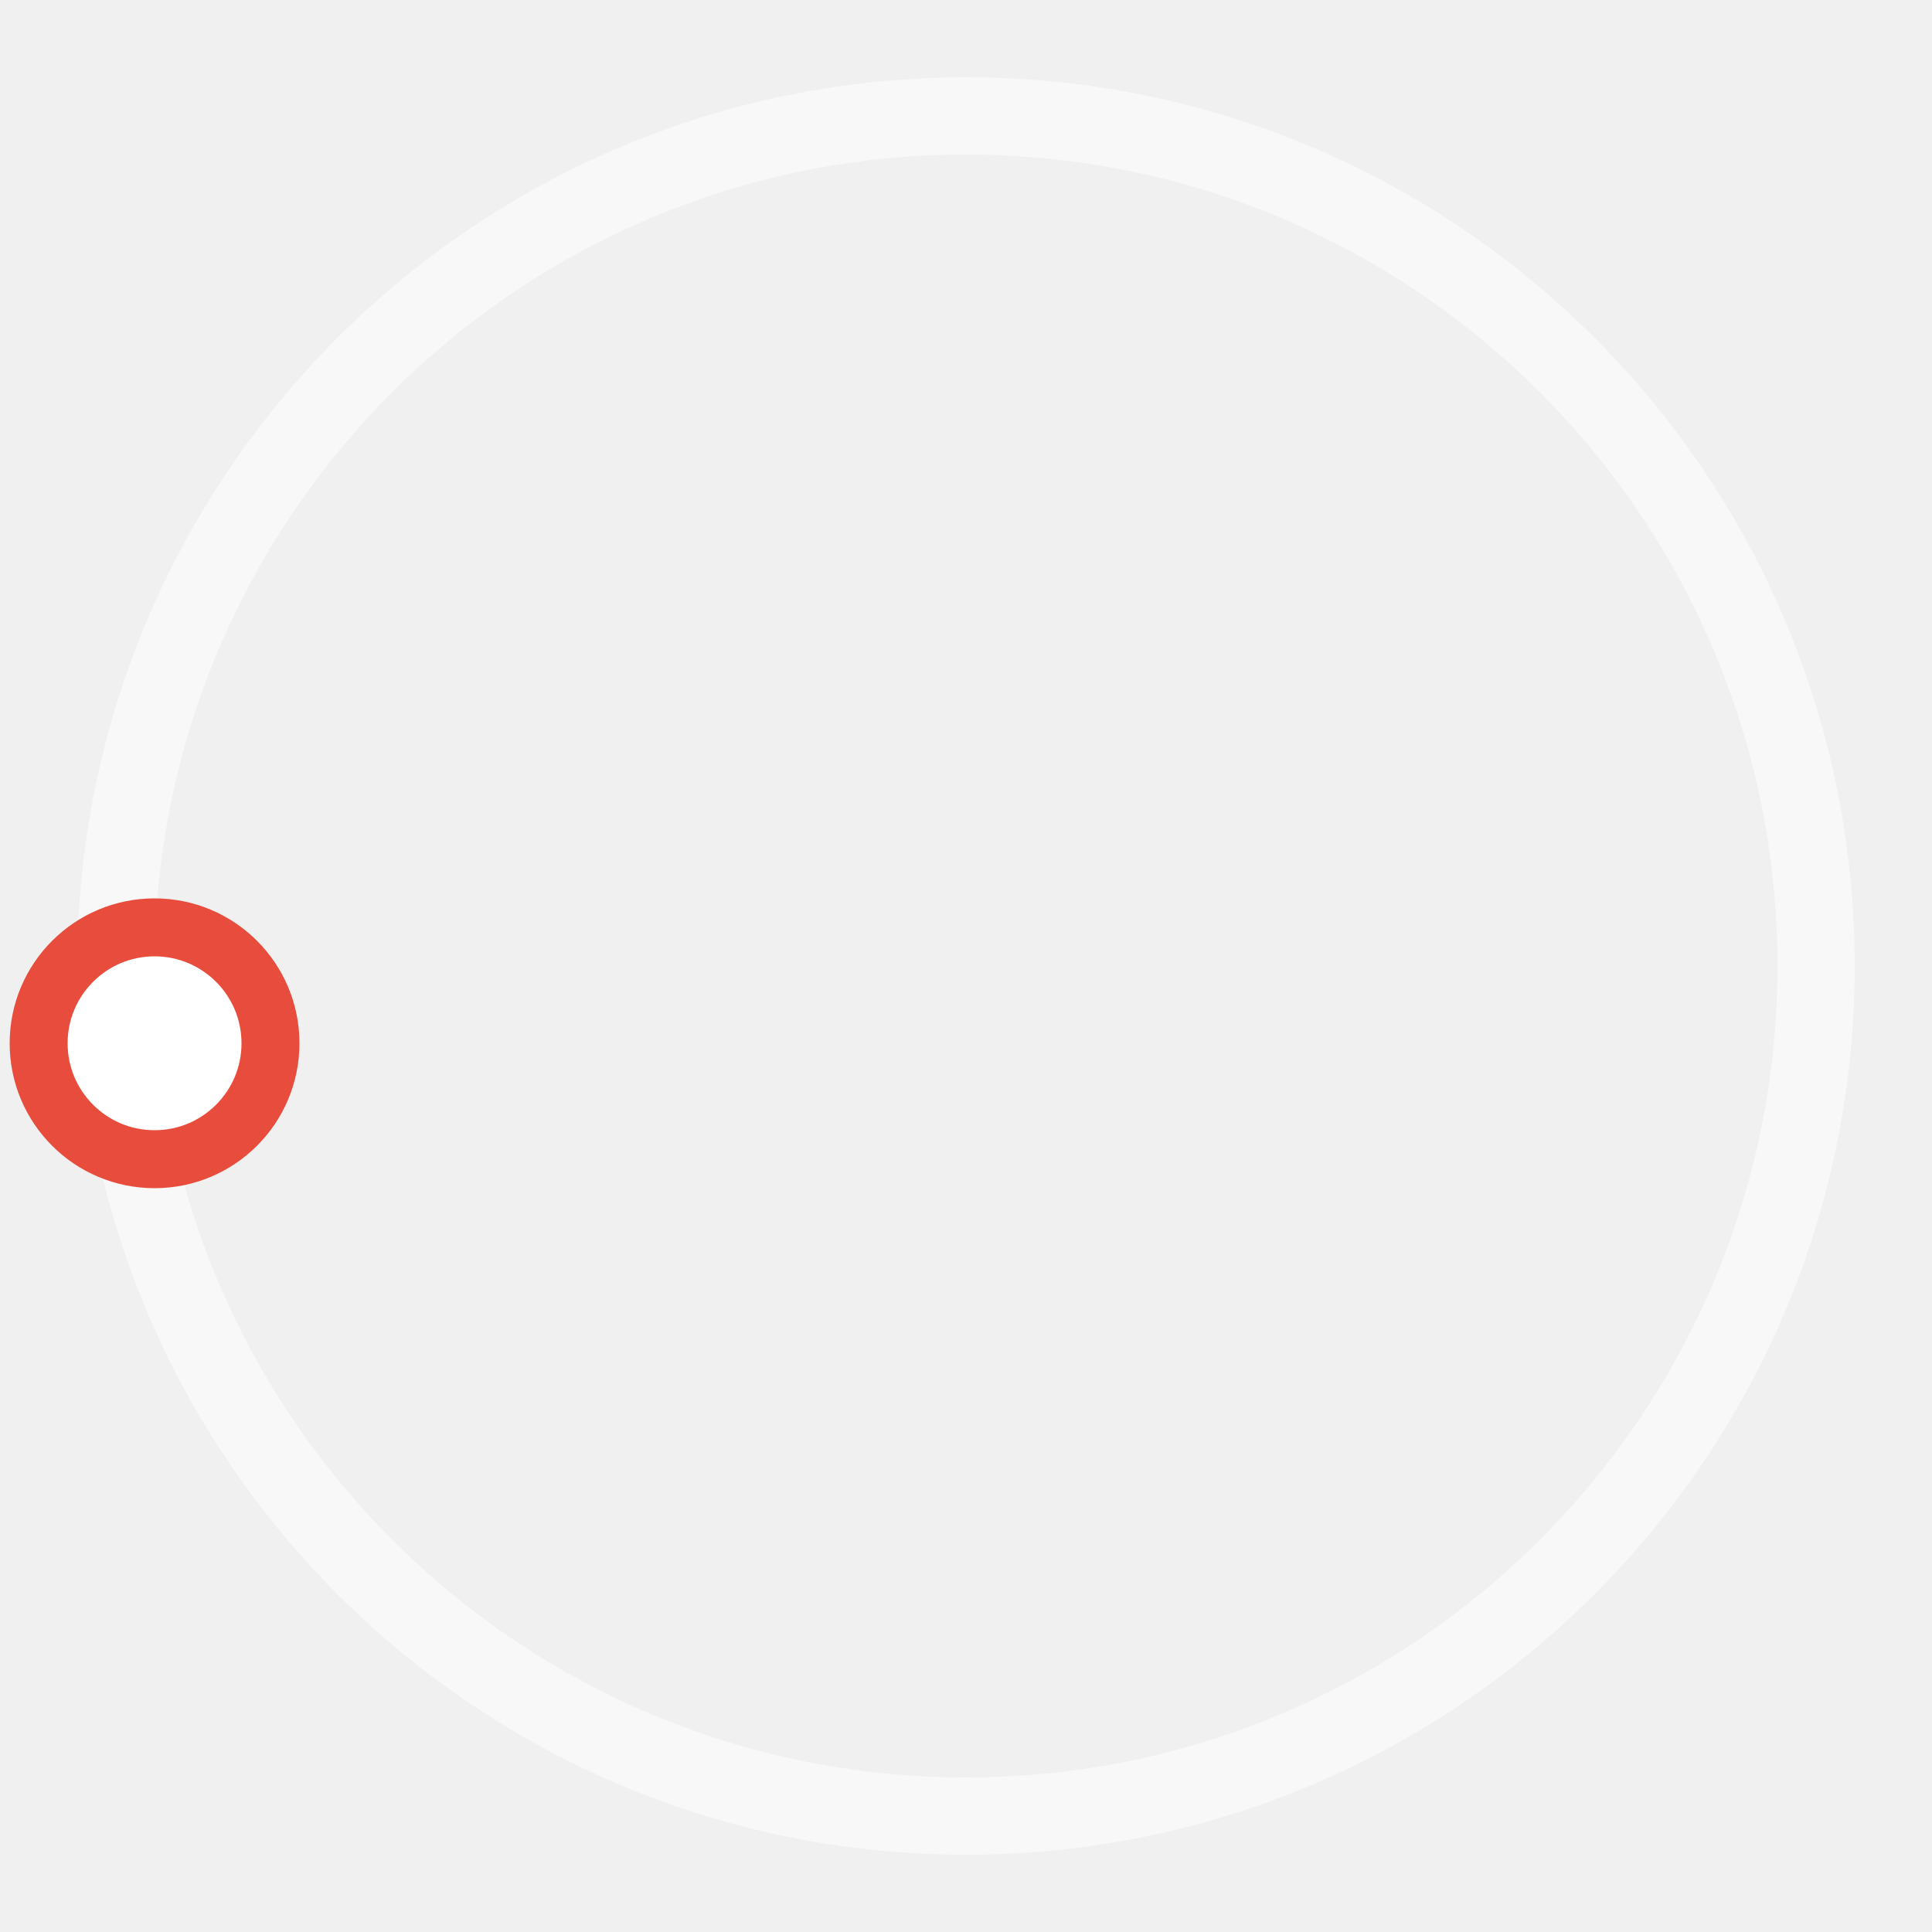
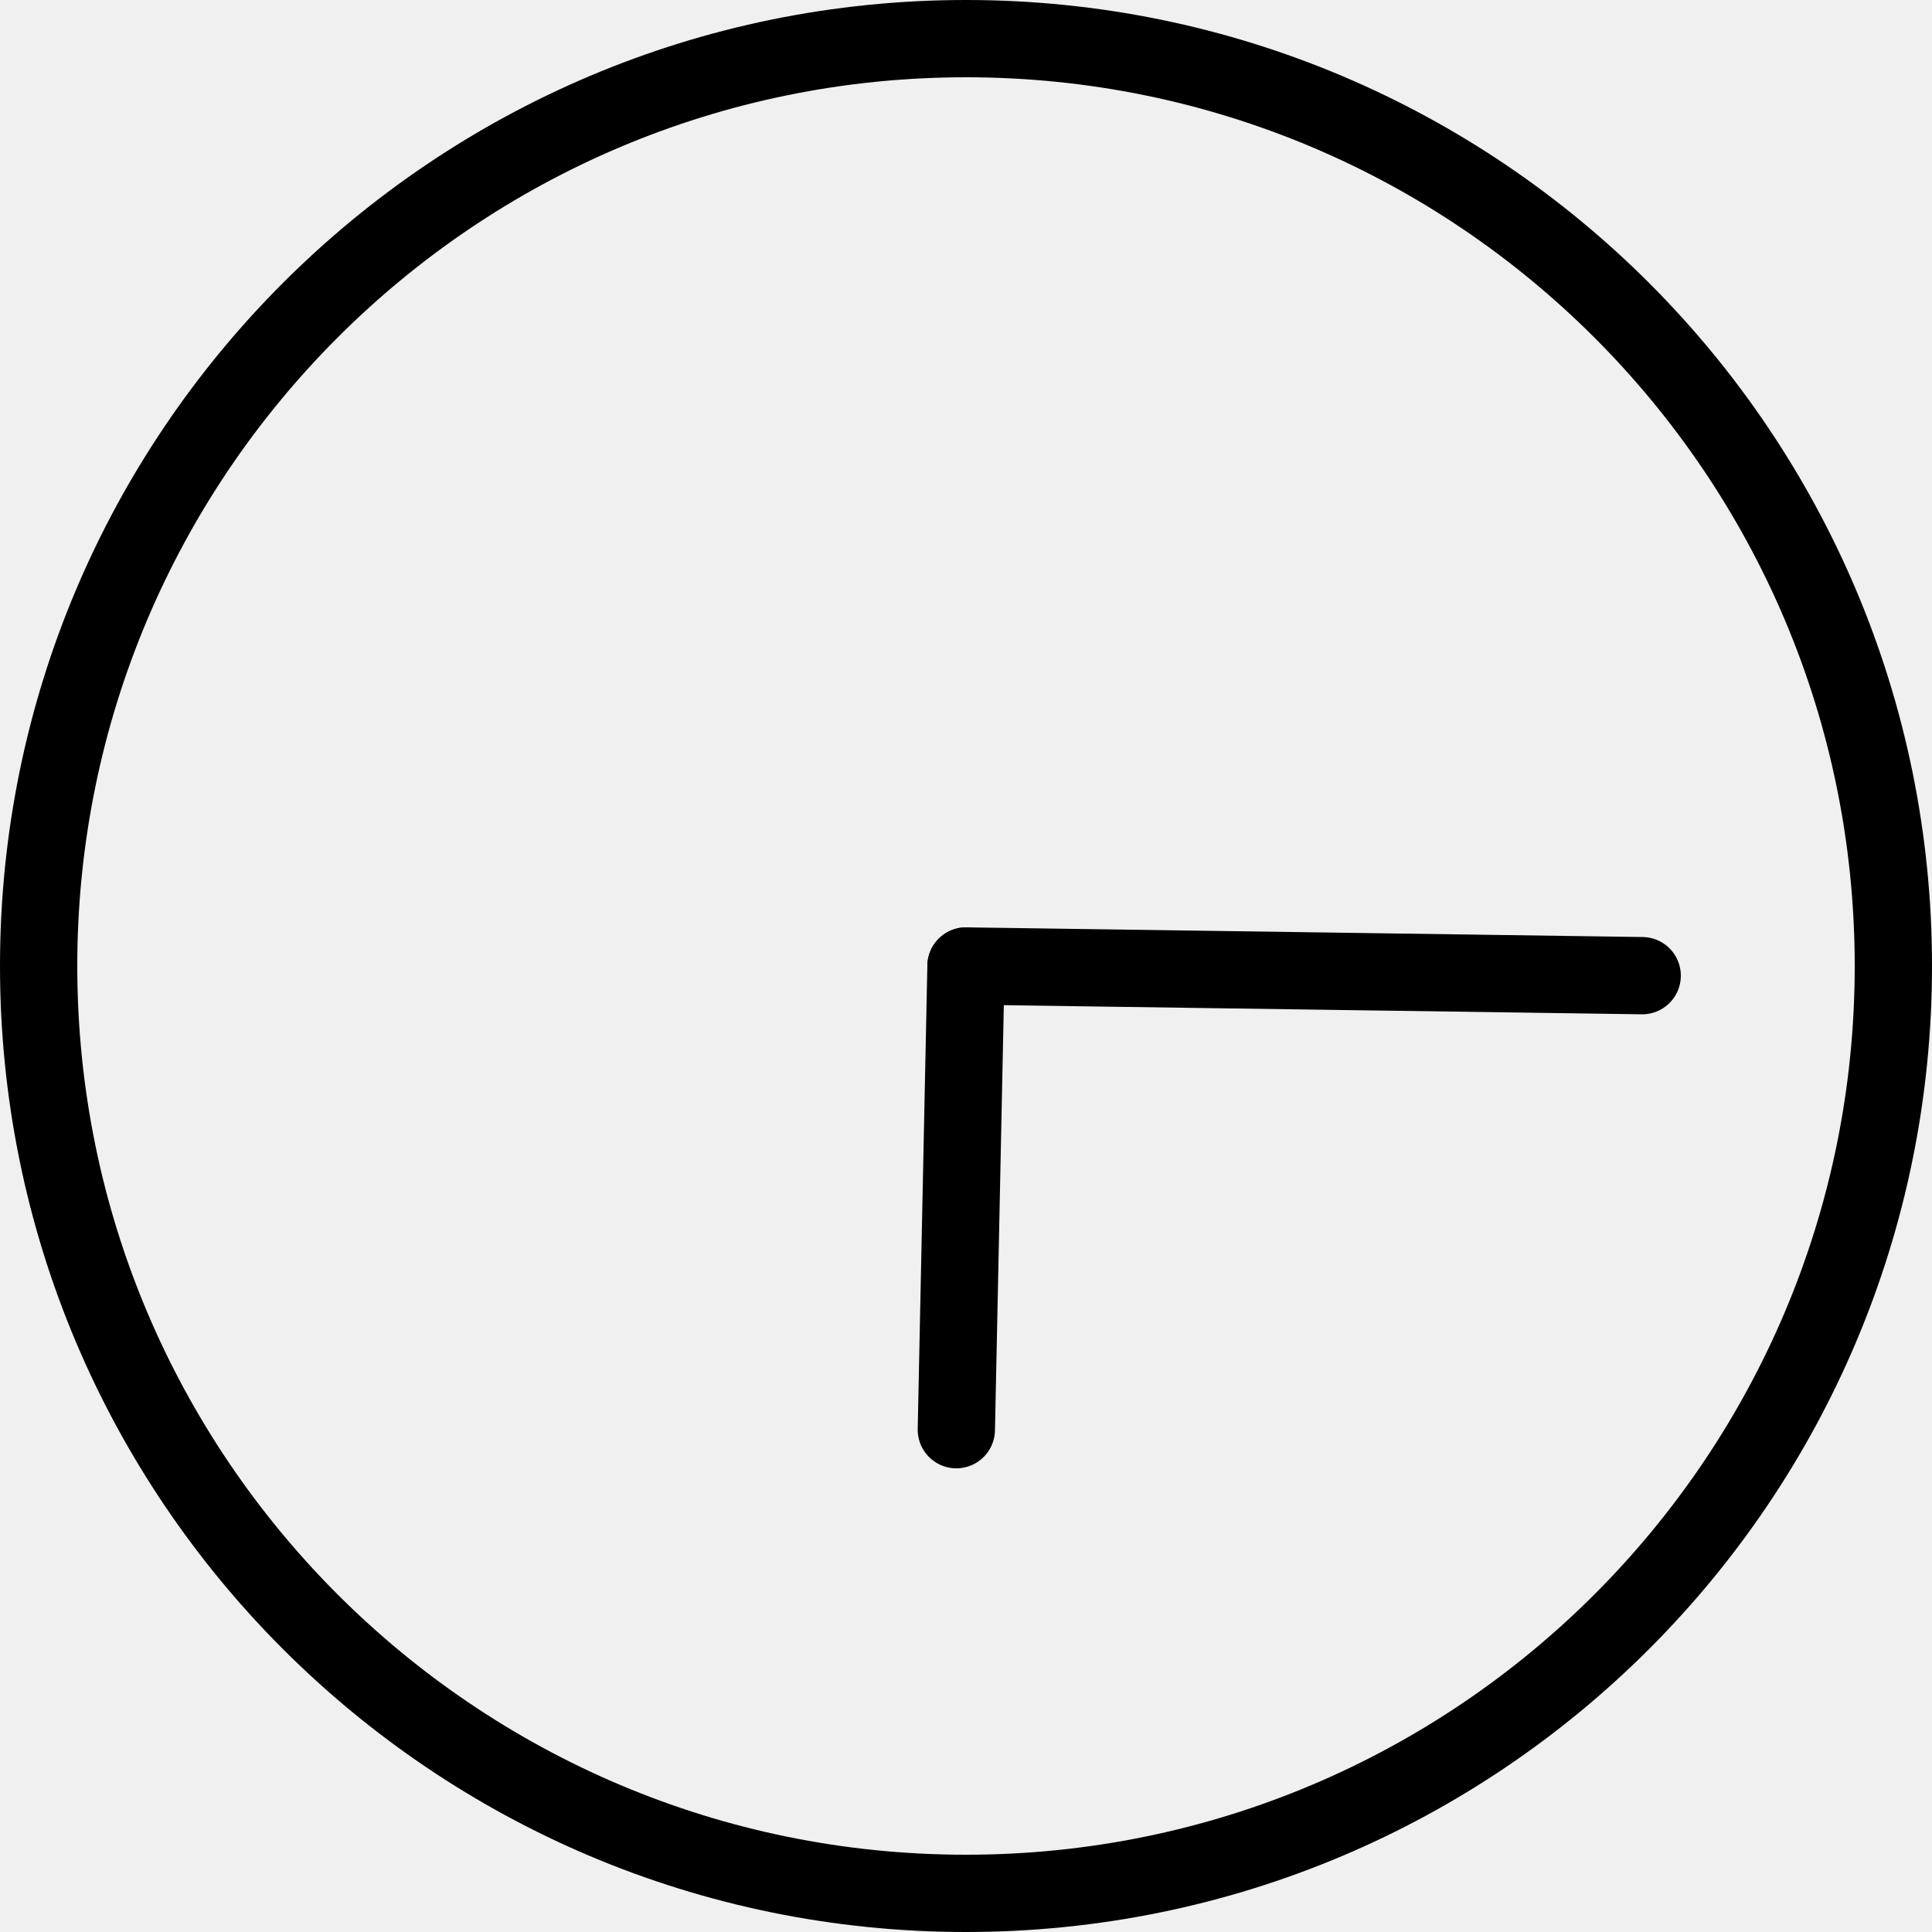
- <svg xmlns="http://www.w3.org/2000/svg" version="1.1" id="L3" x="0px" y="0px" viewBox="0 0 100 100" enable-background="new 0 0 0 0" xml:space="preserve">
-   <circle fill="none" stroke="#fff" stroke-width="4" cx="50" cy="50" r="44" style="opacity:0.5;" />
-   <circle fill="#fff" stroke="#e74c3c" stroke-width="3" cx="8" cy="54" r="6">
-     <animateTransform attributeName="transform" dur="2s" type="rotate" from="0 50 48" to="360 50 52" repeatCount="indefinite" />
-   </circle>
+ <svg xmlns="http://www.w3.org/2000/svg" version="1.1" id="L2" x="0px" y="0px" viewBox="0 0 100 100" enable-background="new 0 0 100 100" xml:space="preserve">
+   <circle fill="none" stroke="#000" stroke-width="4" stroke-miterlimit="10" cx="50" cy="50" r="48" />
+   <line fill="none" stroke-linecap="round" stroke="#000" stroke-width="4" stroke-miterlimit="10" x1="50" y1="50" x2="85" y2="50.5">
+     <animateTransform attributeName="transform" dur="2s" type="rotate" from="0 50 50" to="360 50 50" repeatCount="indefinite" />
+   </line>
+   <line fill="none" stroke-linecap="round" stroke="#000" stroke-width="4" stroke-miterlimit="10" x1="50" y1="50" x2="49.5" y2="74">
+     <animateTransform attributeName="transform" dur="15s" type="rotate" from="0 50 50" to="360 50 50" repeatCount="indefinite" />
+   </line>
</svg>
